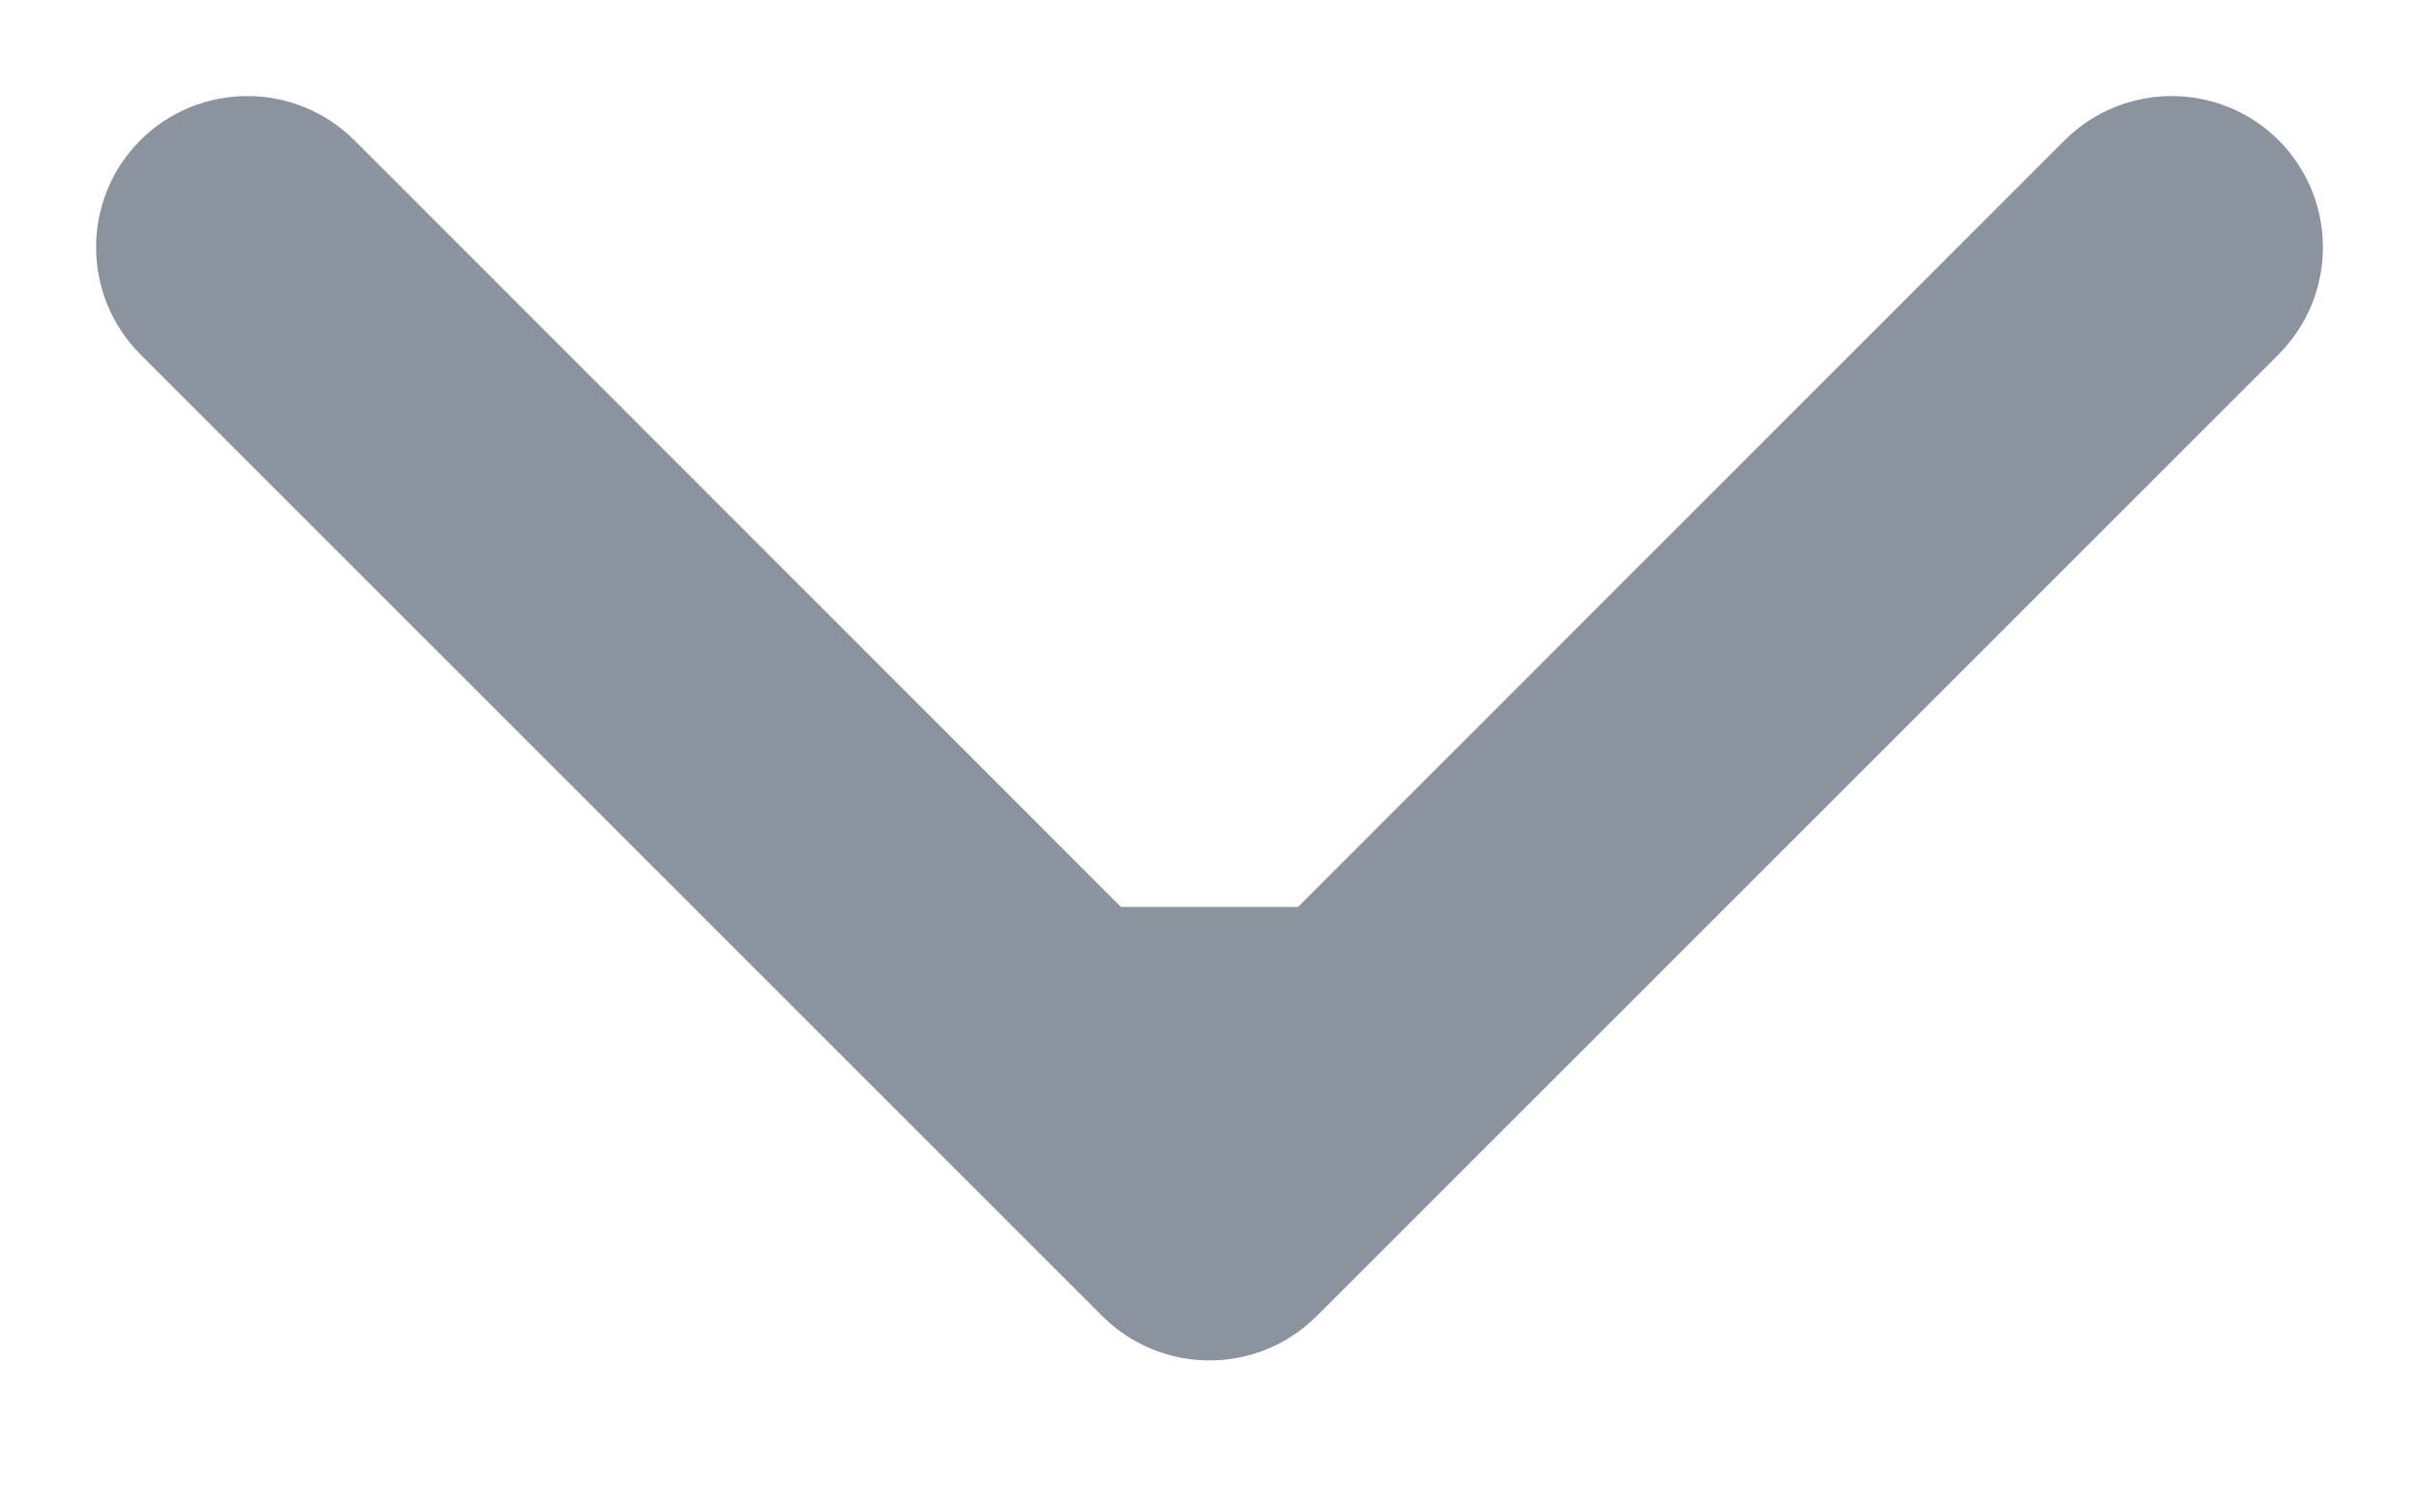
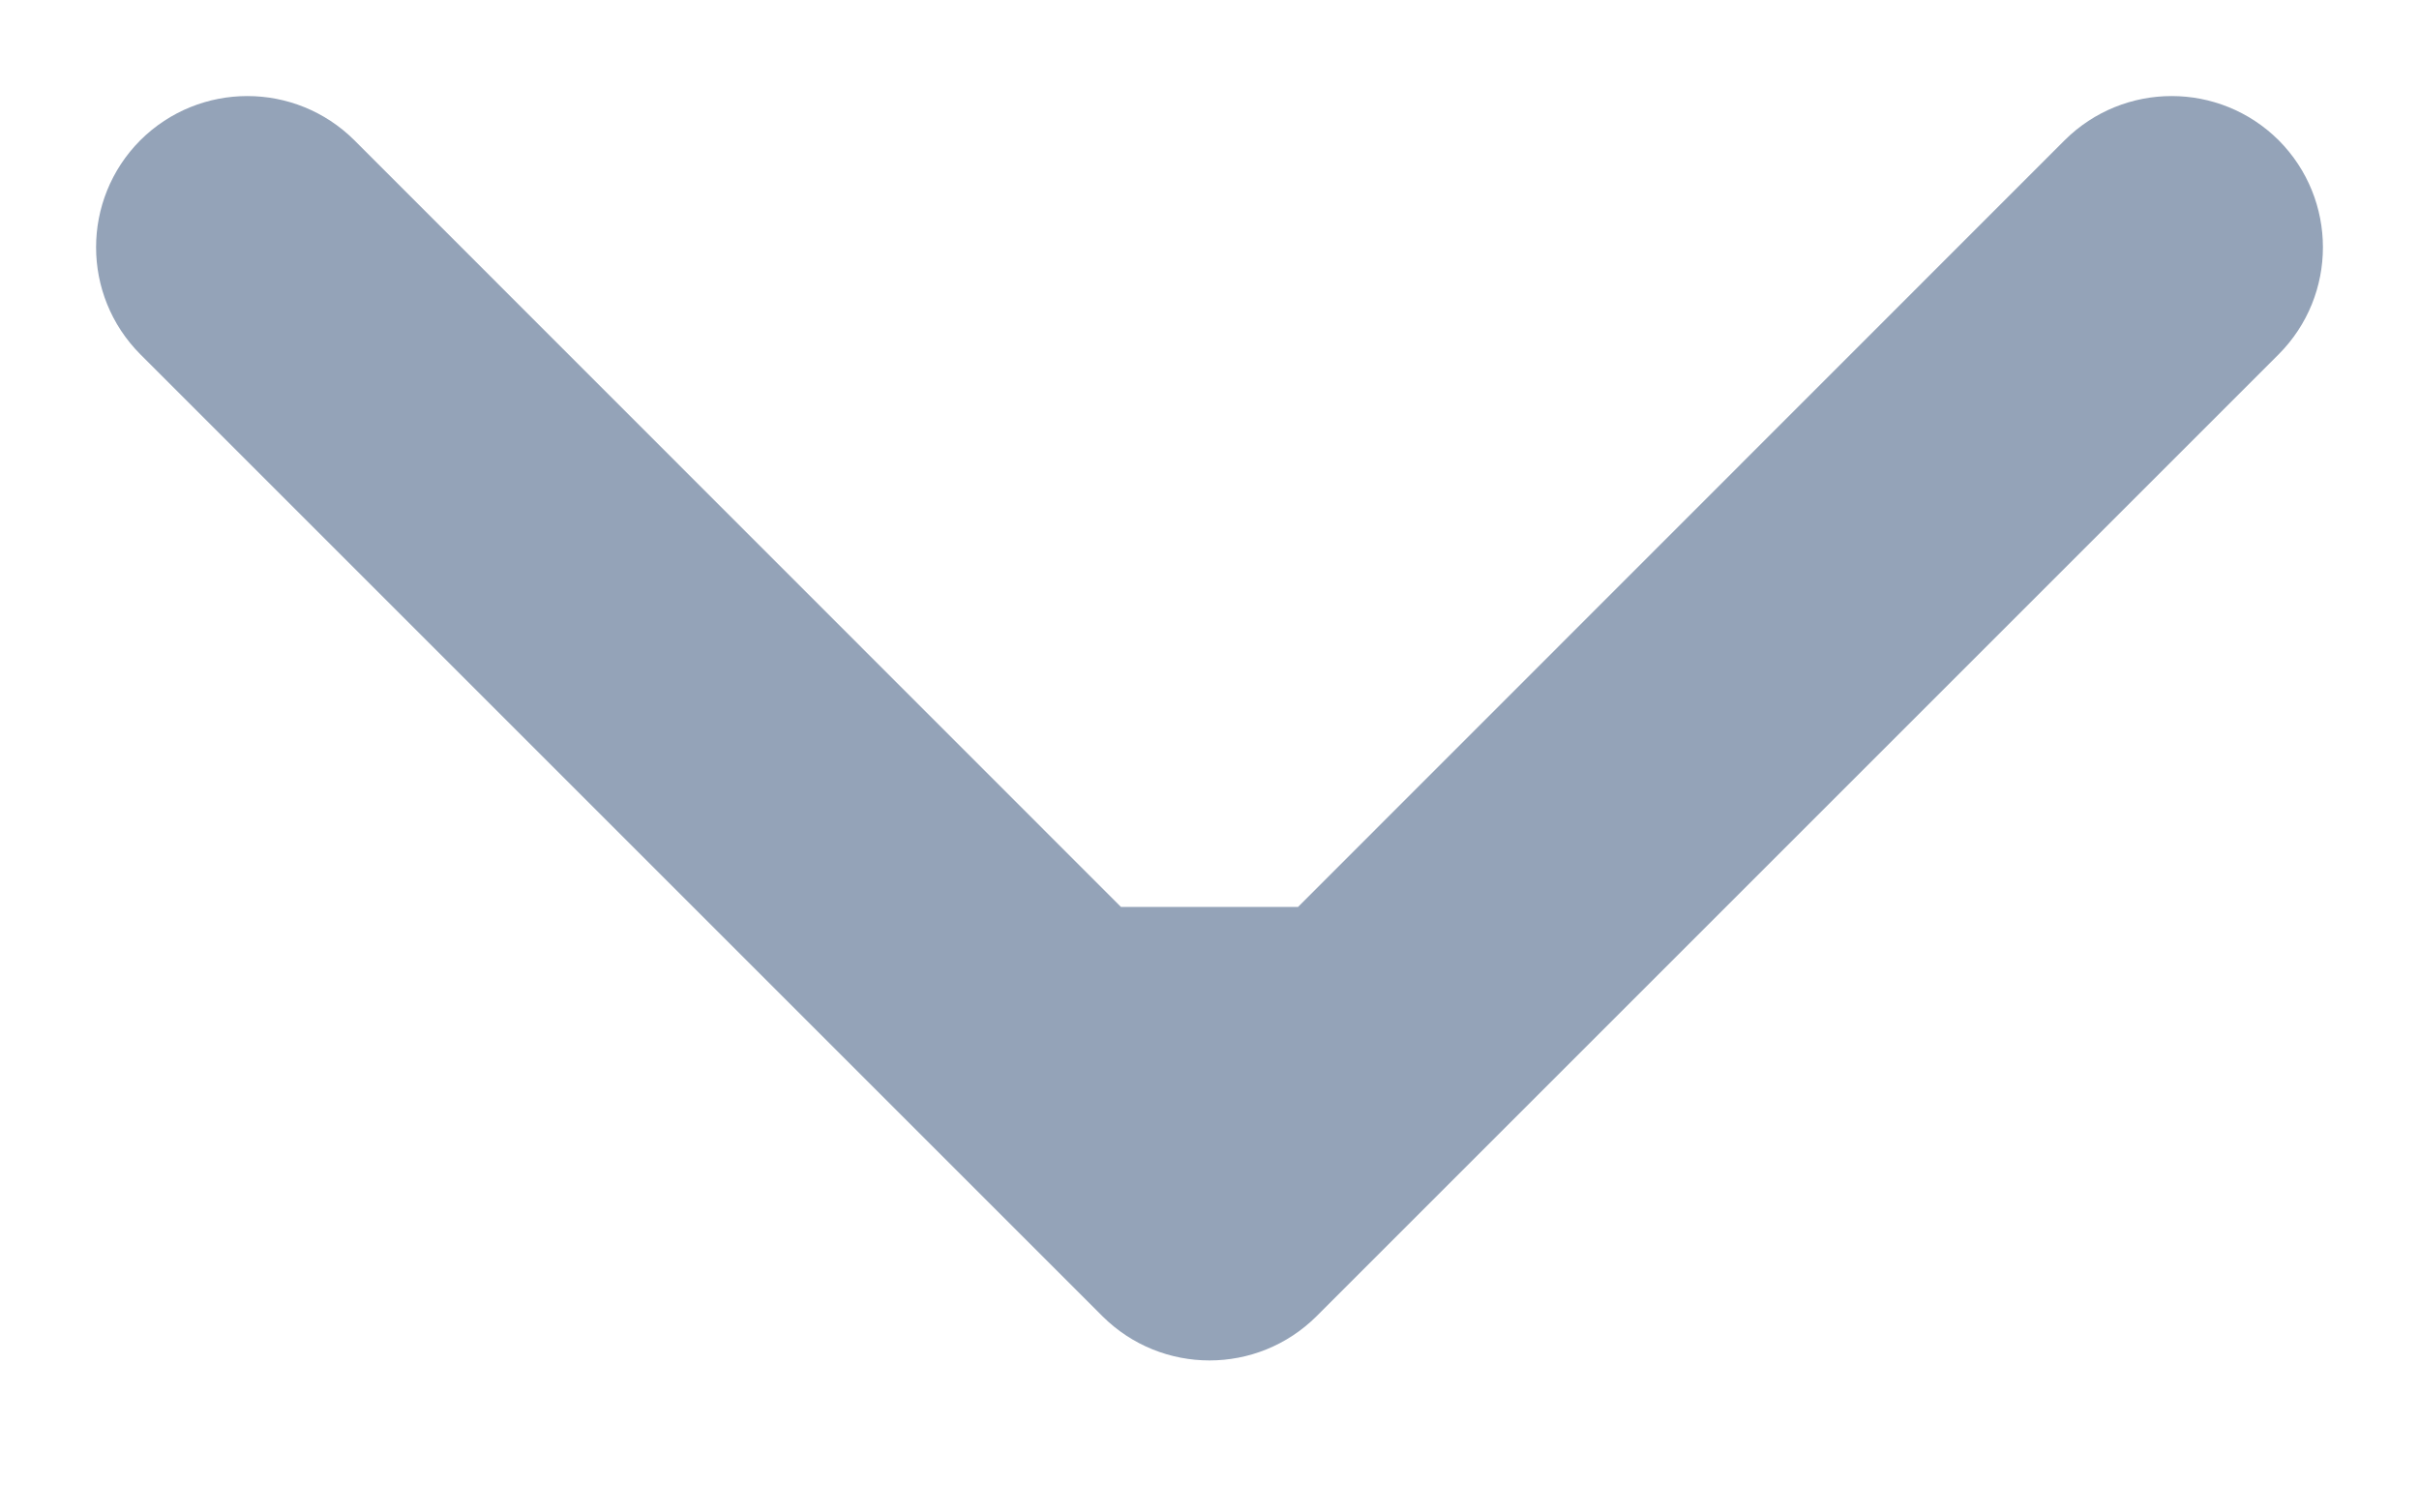
<svg xmlns="http://www.w3.org/2000/svg" width="8" height="5" viewBox="0 0 8 5" fill="none">
-   <path id="Arrow 1" d="M3.646 4.354C3.842 4.549 4.158 4.549 4.354 4.354L7.536 1.172C7.731 0.976 7.731 0.66 7.536 0.464C7.34 0.269 7.024 0.269 6.828 0.464L4 3.293L1.172 0.464C0.976 0.269 0.66 0.269 0.464 0.464C0.269 0.66 0.269 0.976 0.464 1.172L3.646 4.354ZM3.5 3L3.5 4L4.5 4L4.5 3L3.5 3Z" fill="#8B949E" />
+   <path id="Arrow 1" d="M3.646 4.354C3.842 4.549 4.158 4.549 4.354 4.354L7.536 1.172C7.731 0.976 7.731 0.66 7.536 0.464C7.34 0.269 7.024 0.269 6.828 0.464L4 3.293L1.172 0.464C0.976 0.269 0.66 0.269 0.464 0.464C0.269 0.66 0.269 0.976 0.464 1.172L3.646 4.354ZM3.5 3L3.5 4L4.5 4L4.5 3L3.5 3Z" fill="#94A3B8" />
</svg>
